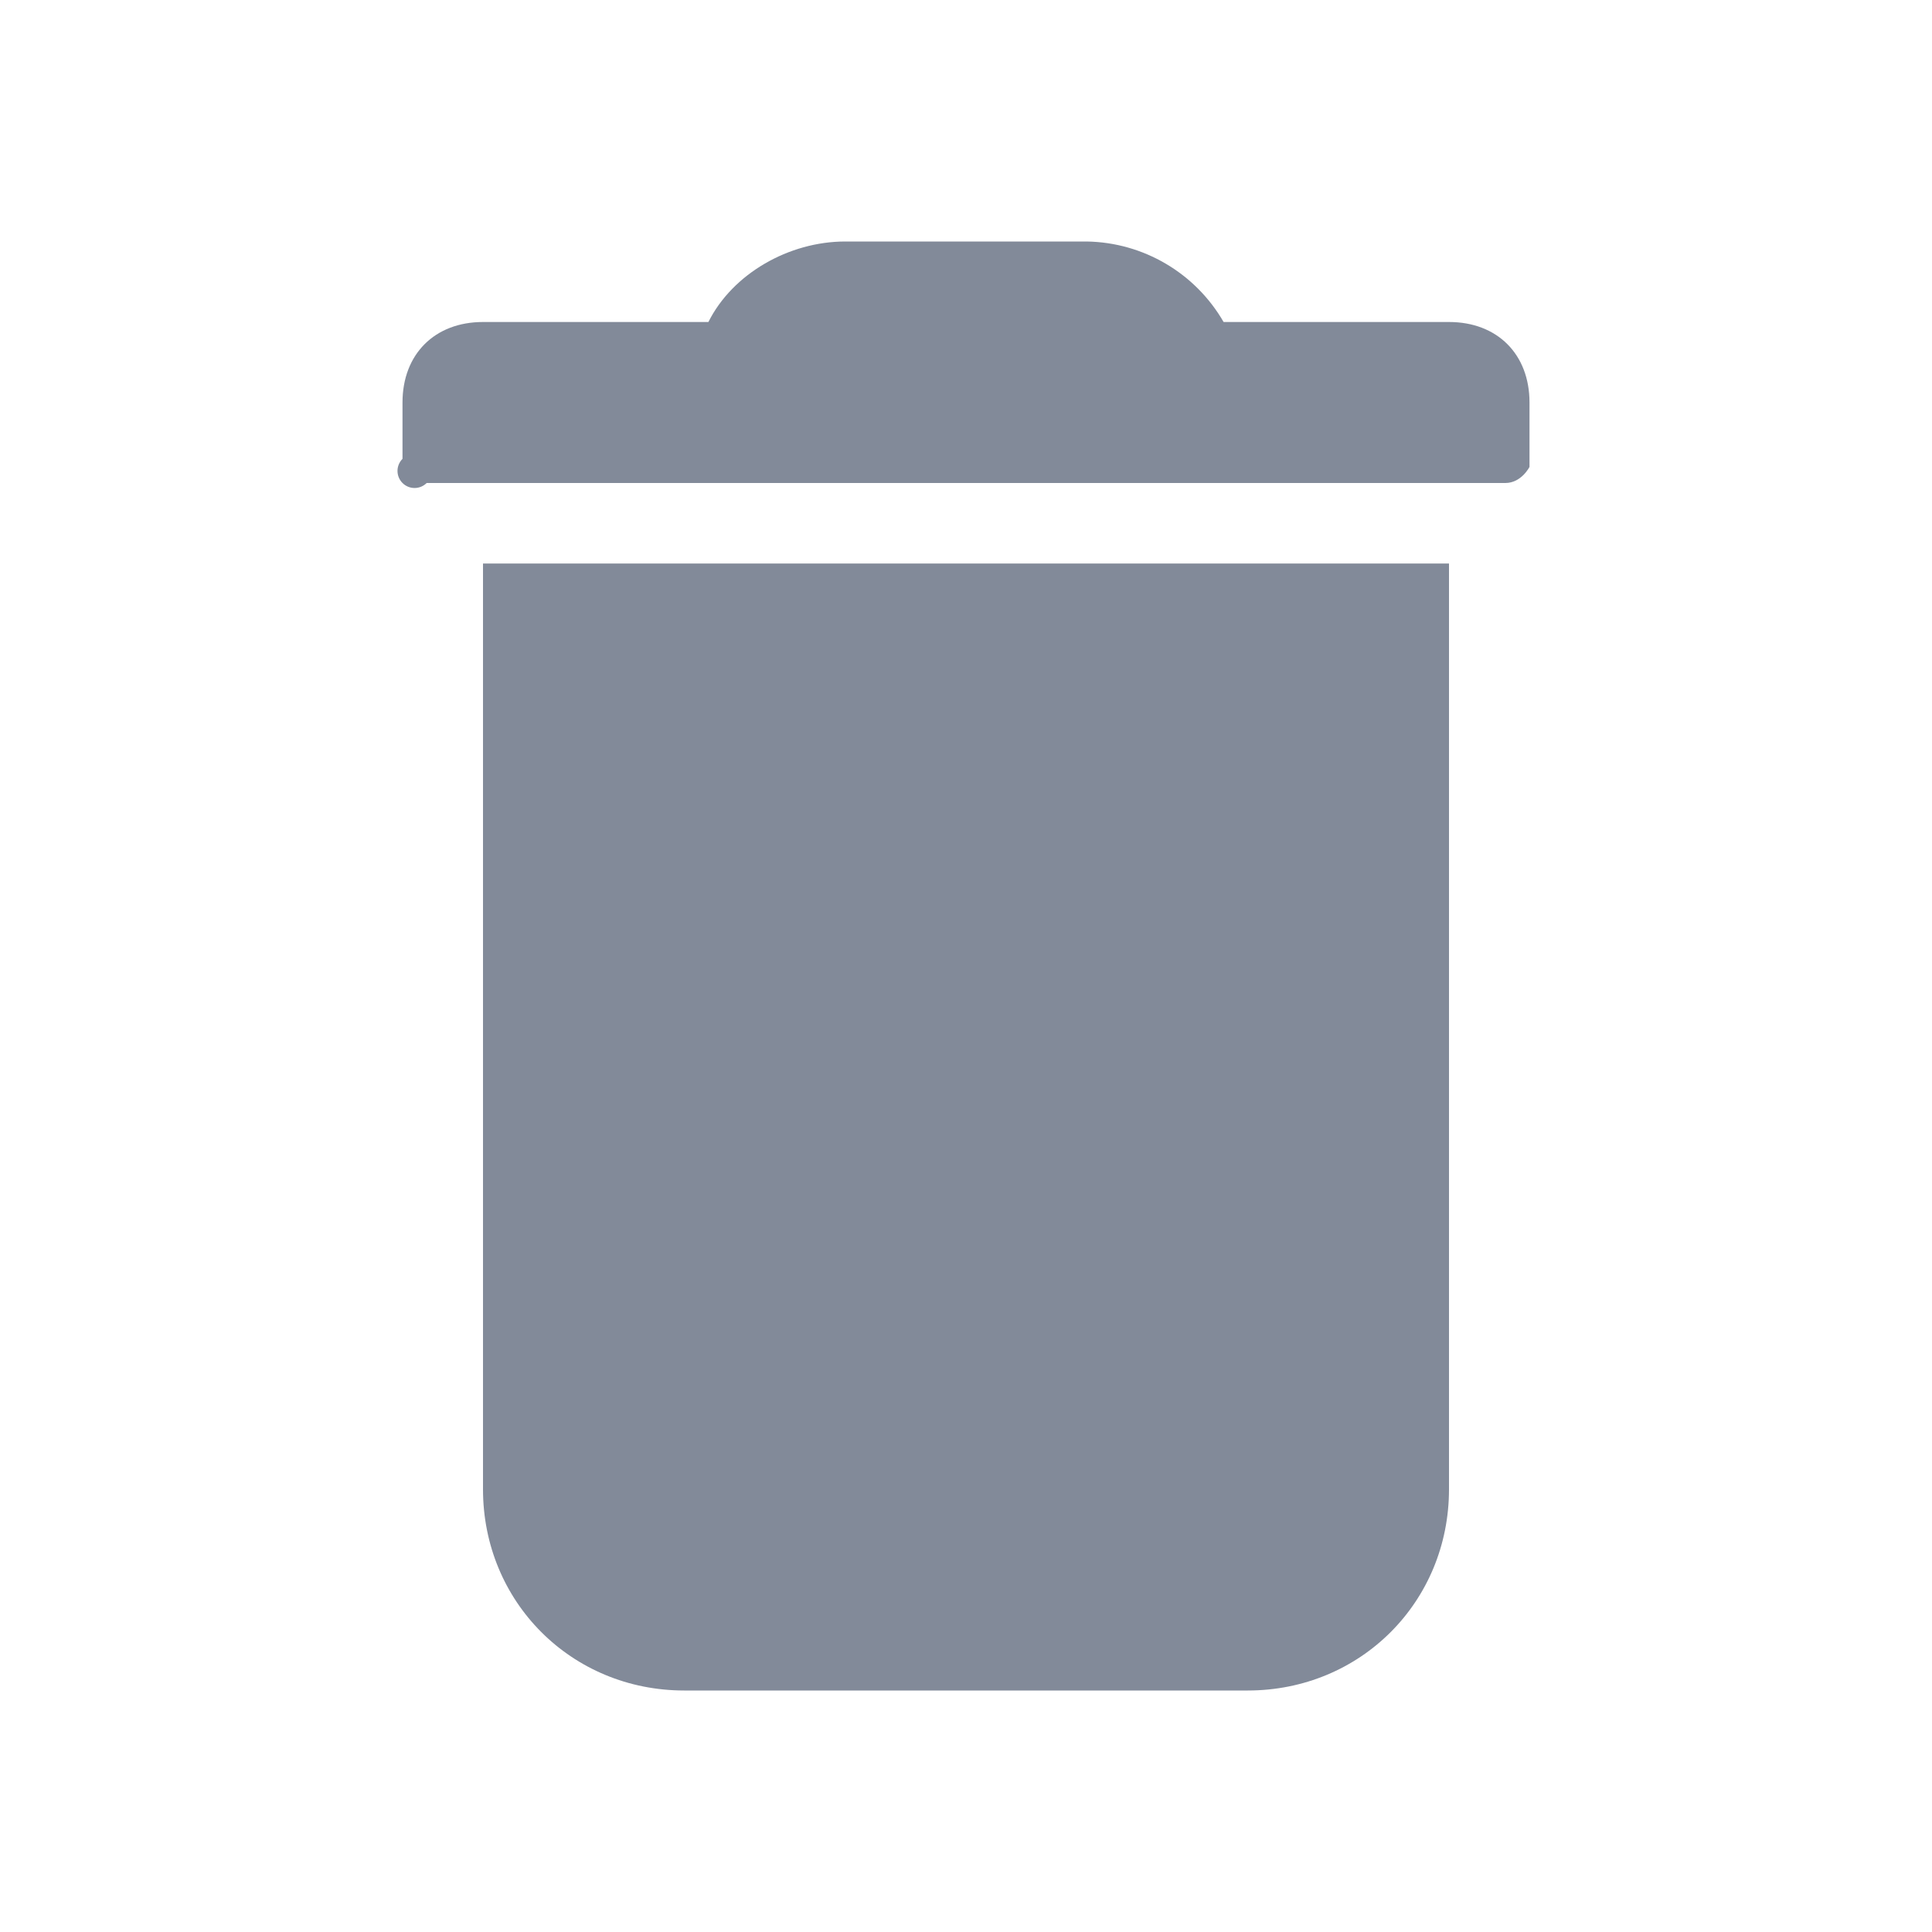
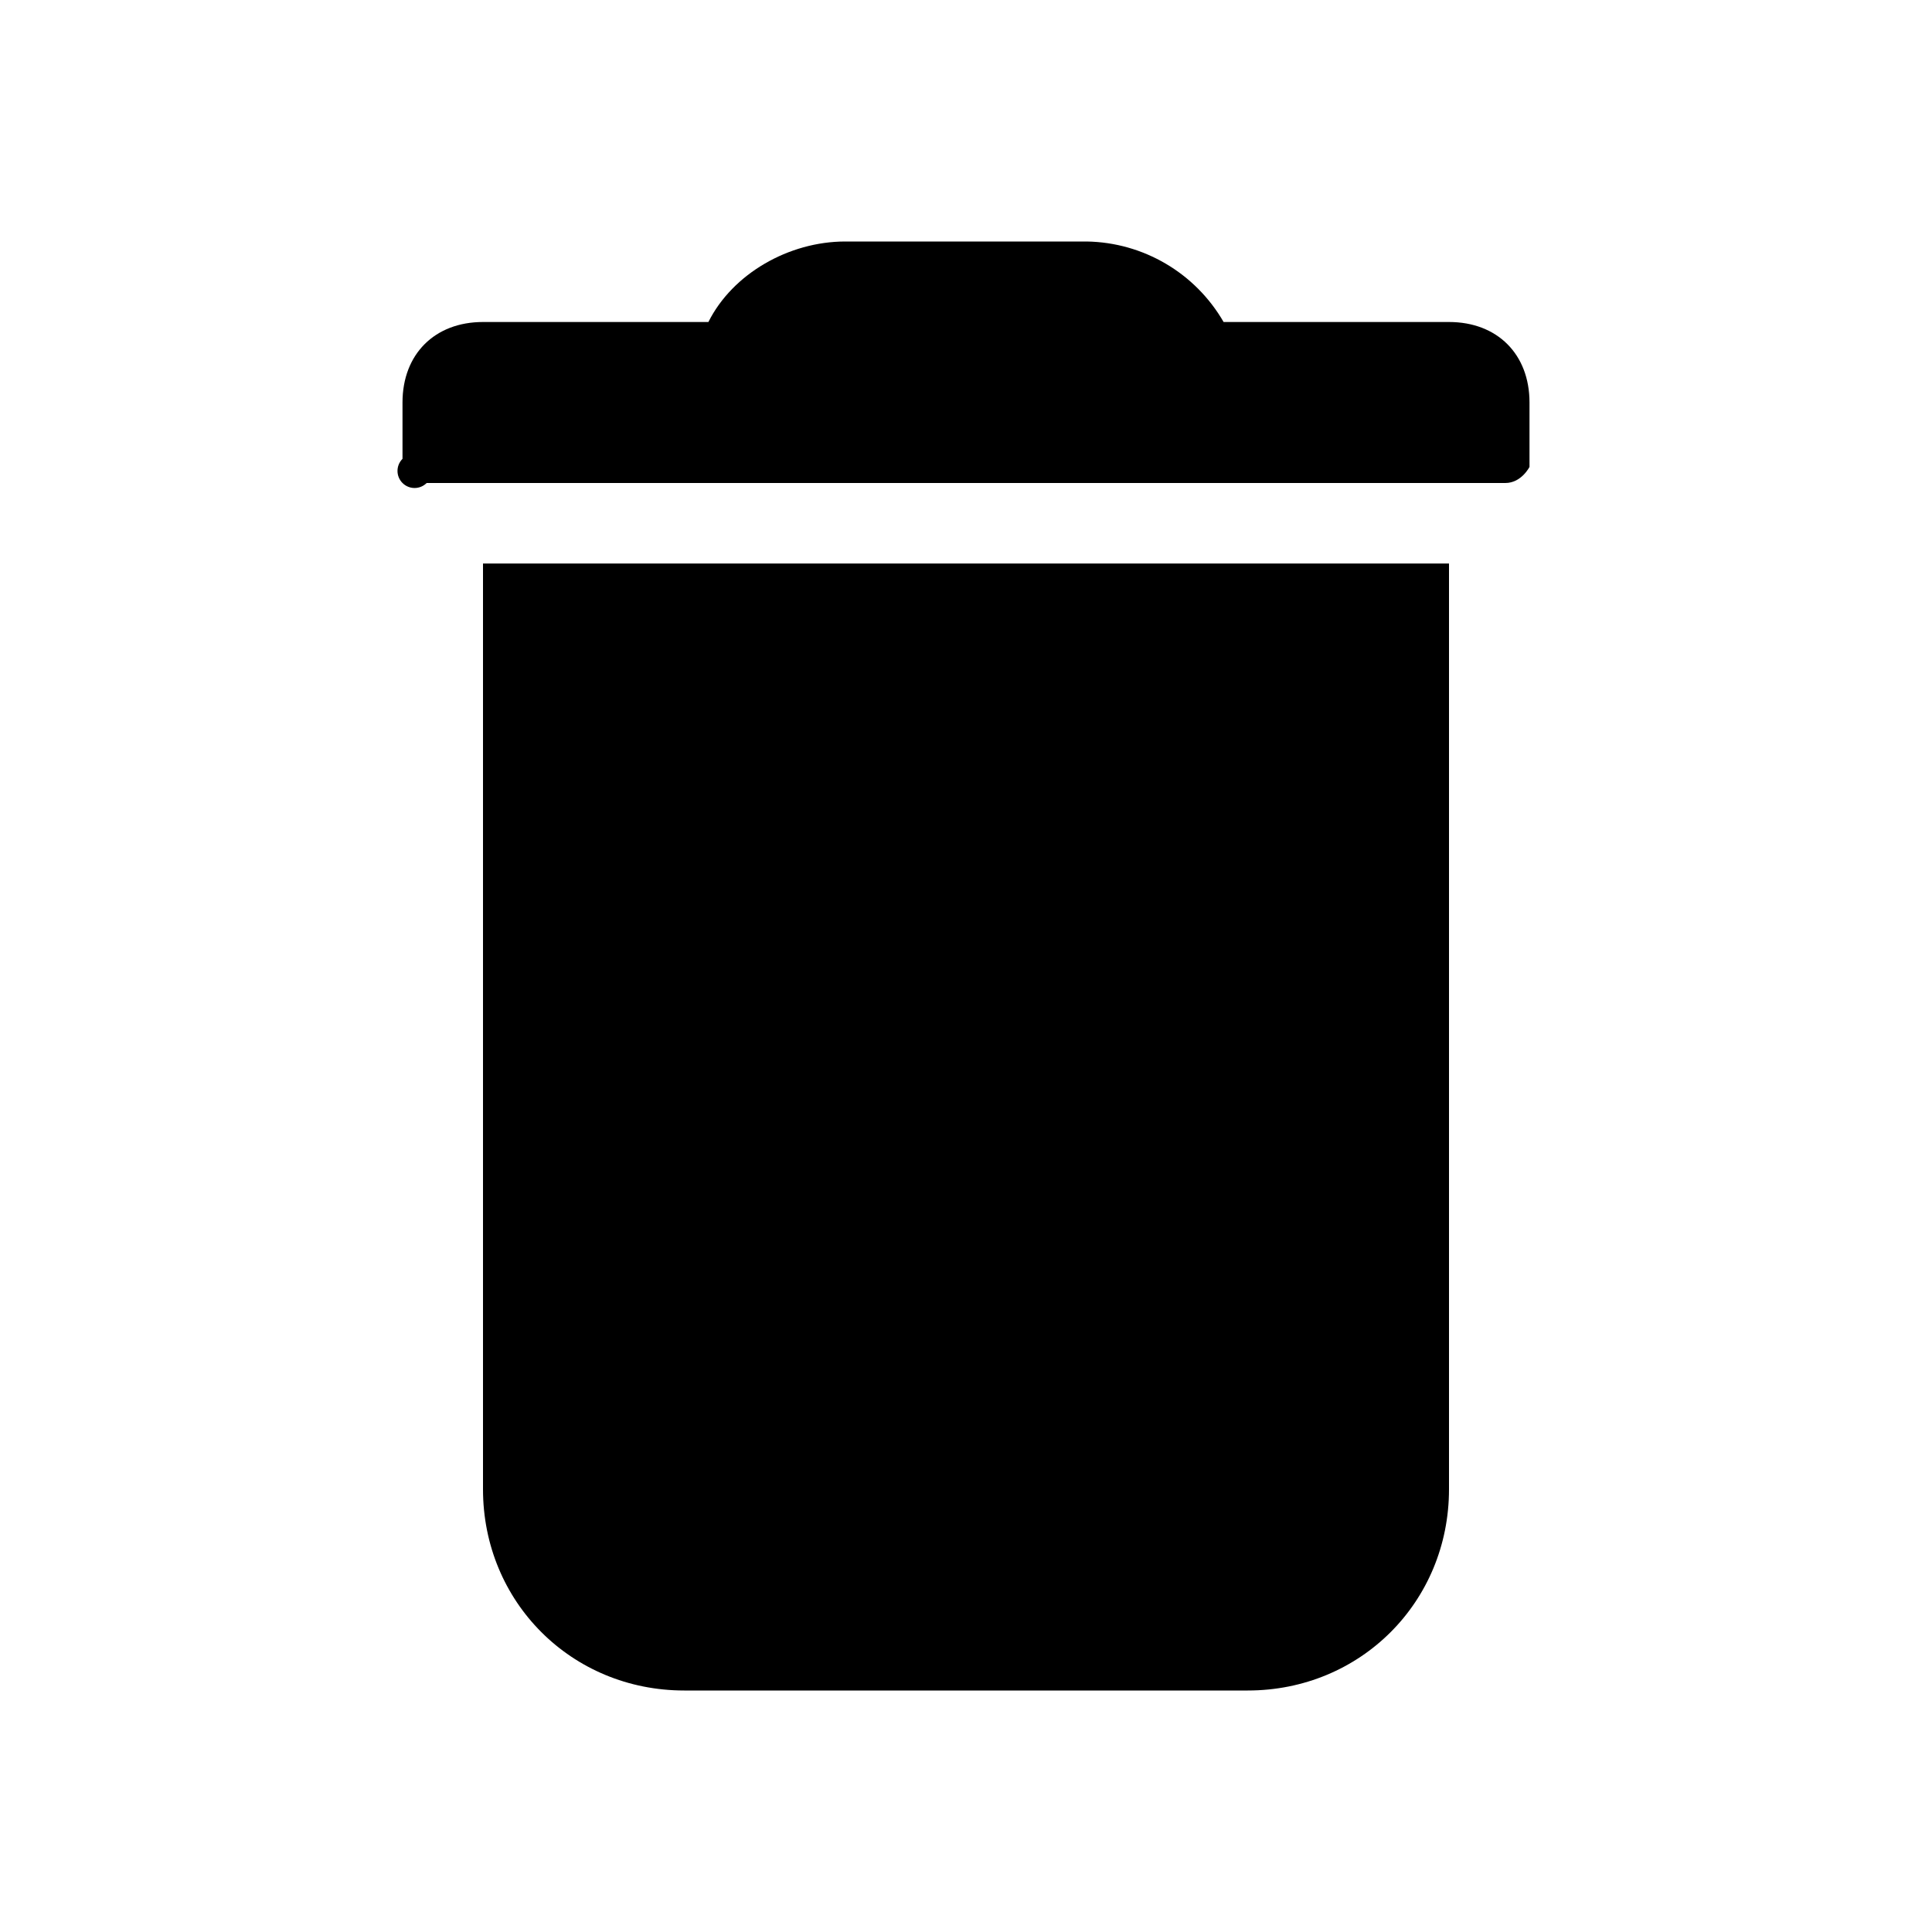
<svg xmlns="http://www.w3.org/2000/svg" width="24" height="24" viewBox="0 0 24 24">
-   <path fill="#828a99" fill-rule="nonzero" d="M8.5 21h7c1.4 0 2.5-1.1 2.5-2.5V7H6v11.5C6 19.9 7.1 21 8.5 21zm.3-17c.3-.6 1-1 1.7-1h3a2 2 0 0 1 1.7 1H18c.6 0 1 .4 1 1v.8s-.1.2-.3.2H5.3a.2.2 0 0 1-.3-.3V5c0-.6.4-1 1-1h2.8z" />
+   <path fill="currentColor" fill-rule="nonzero" d="M8.5 21h7c1.4 0 2.5-1.1 2.5-2.5V7H6v11.5C6 19.9 7.1 21 8.5 21zm.3-17c.3-.6 1-1 1.7-1h3a2 2 0 0 1 1.7 1H18c.6 0 1 .4 1 1v.8s-.1.2-.3.2H5.3a.2.2 0 0 1-.3-.3V5c0-.6.4-1 1-1h2.8z" />
</svg>
